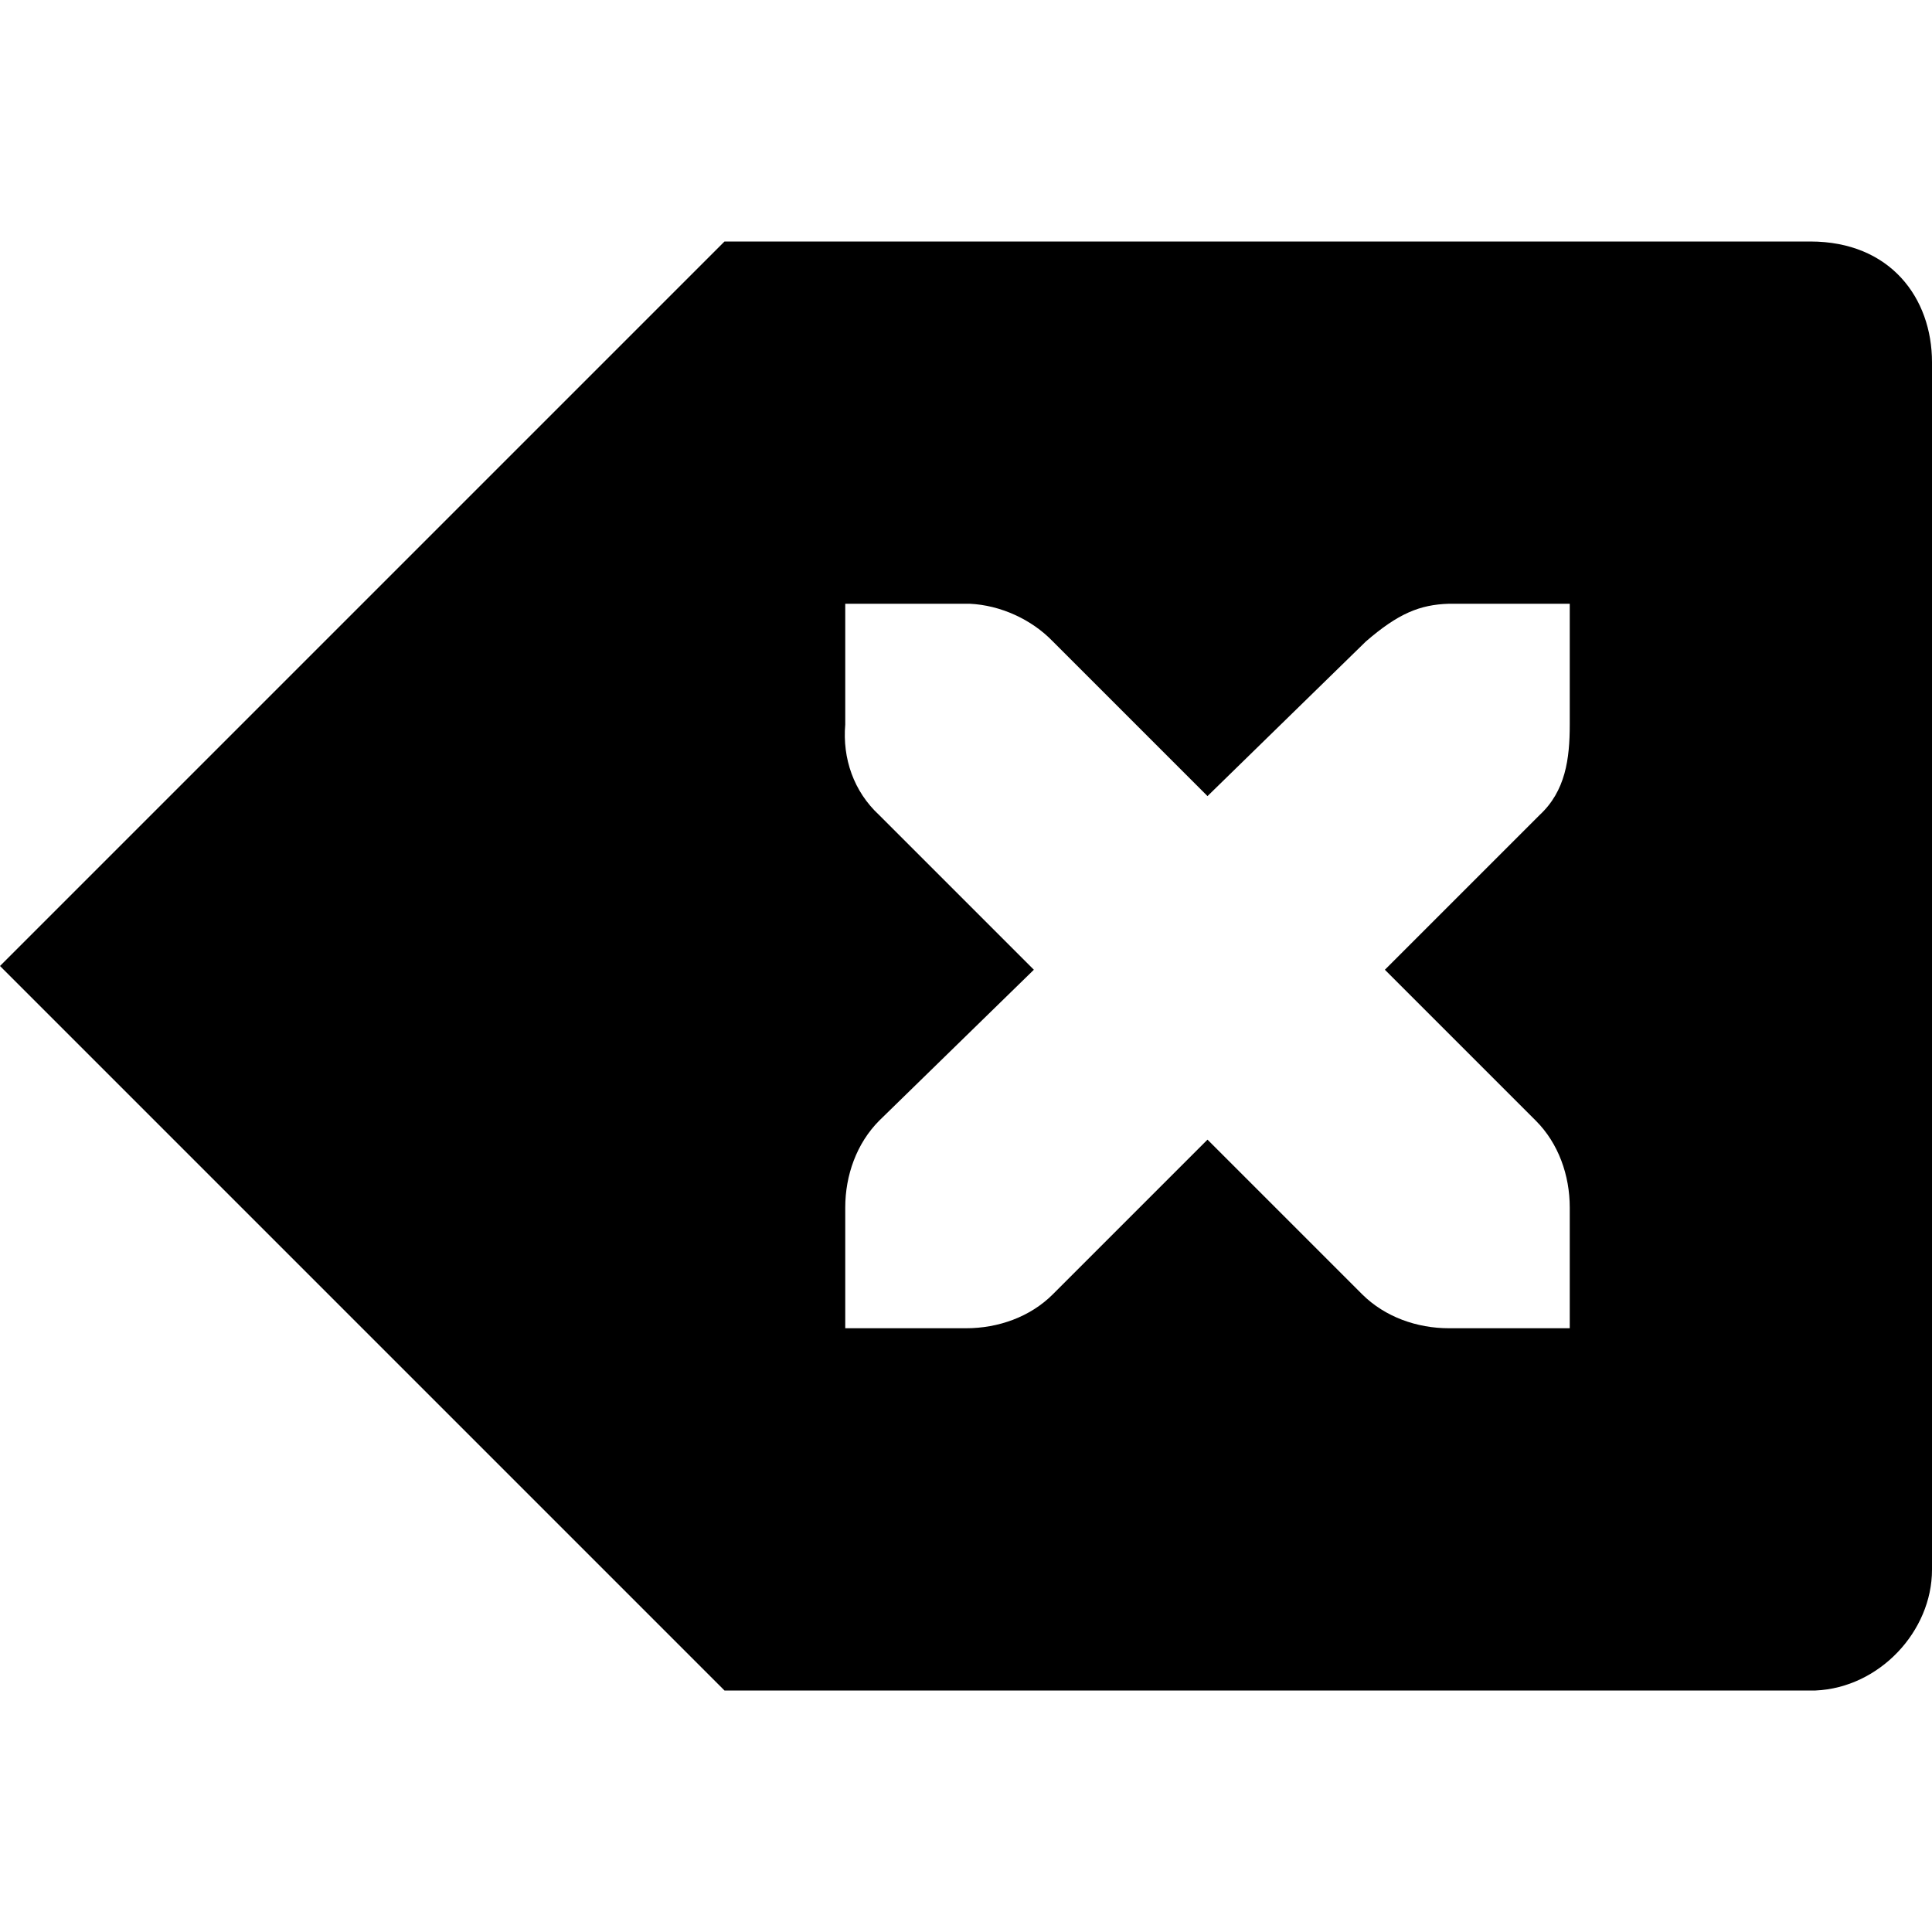
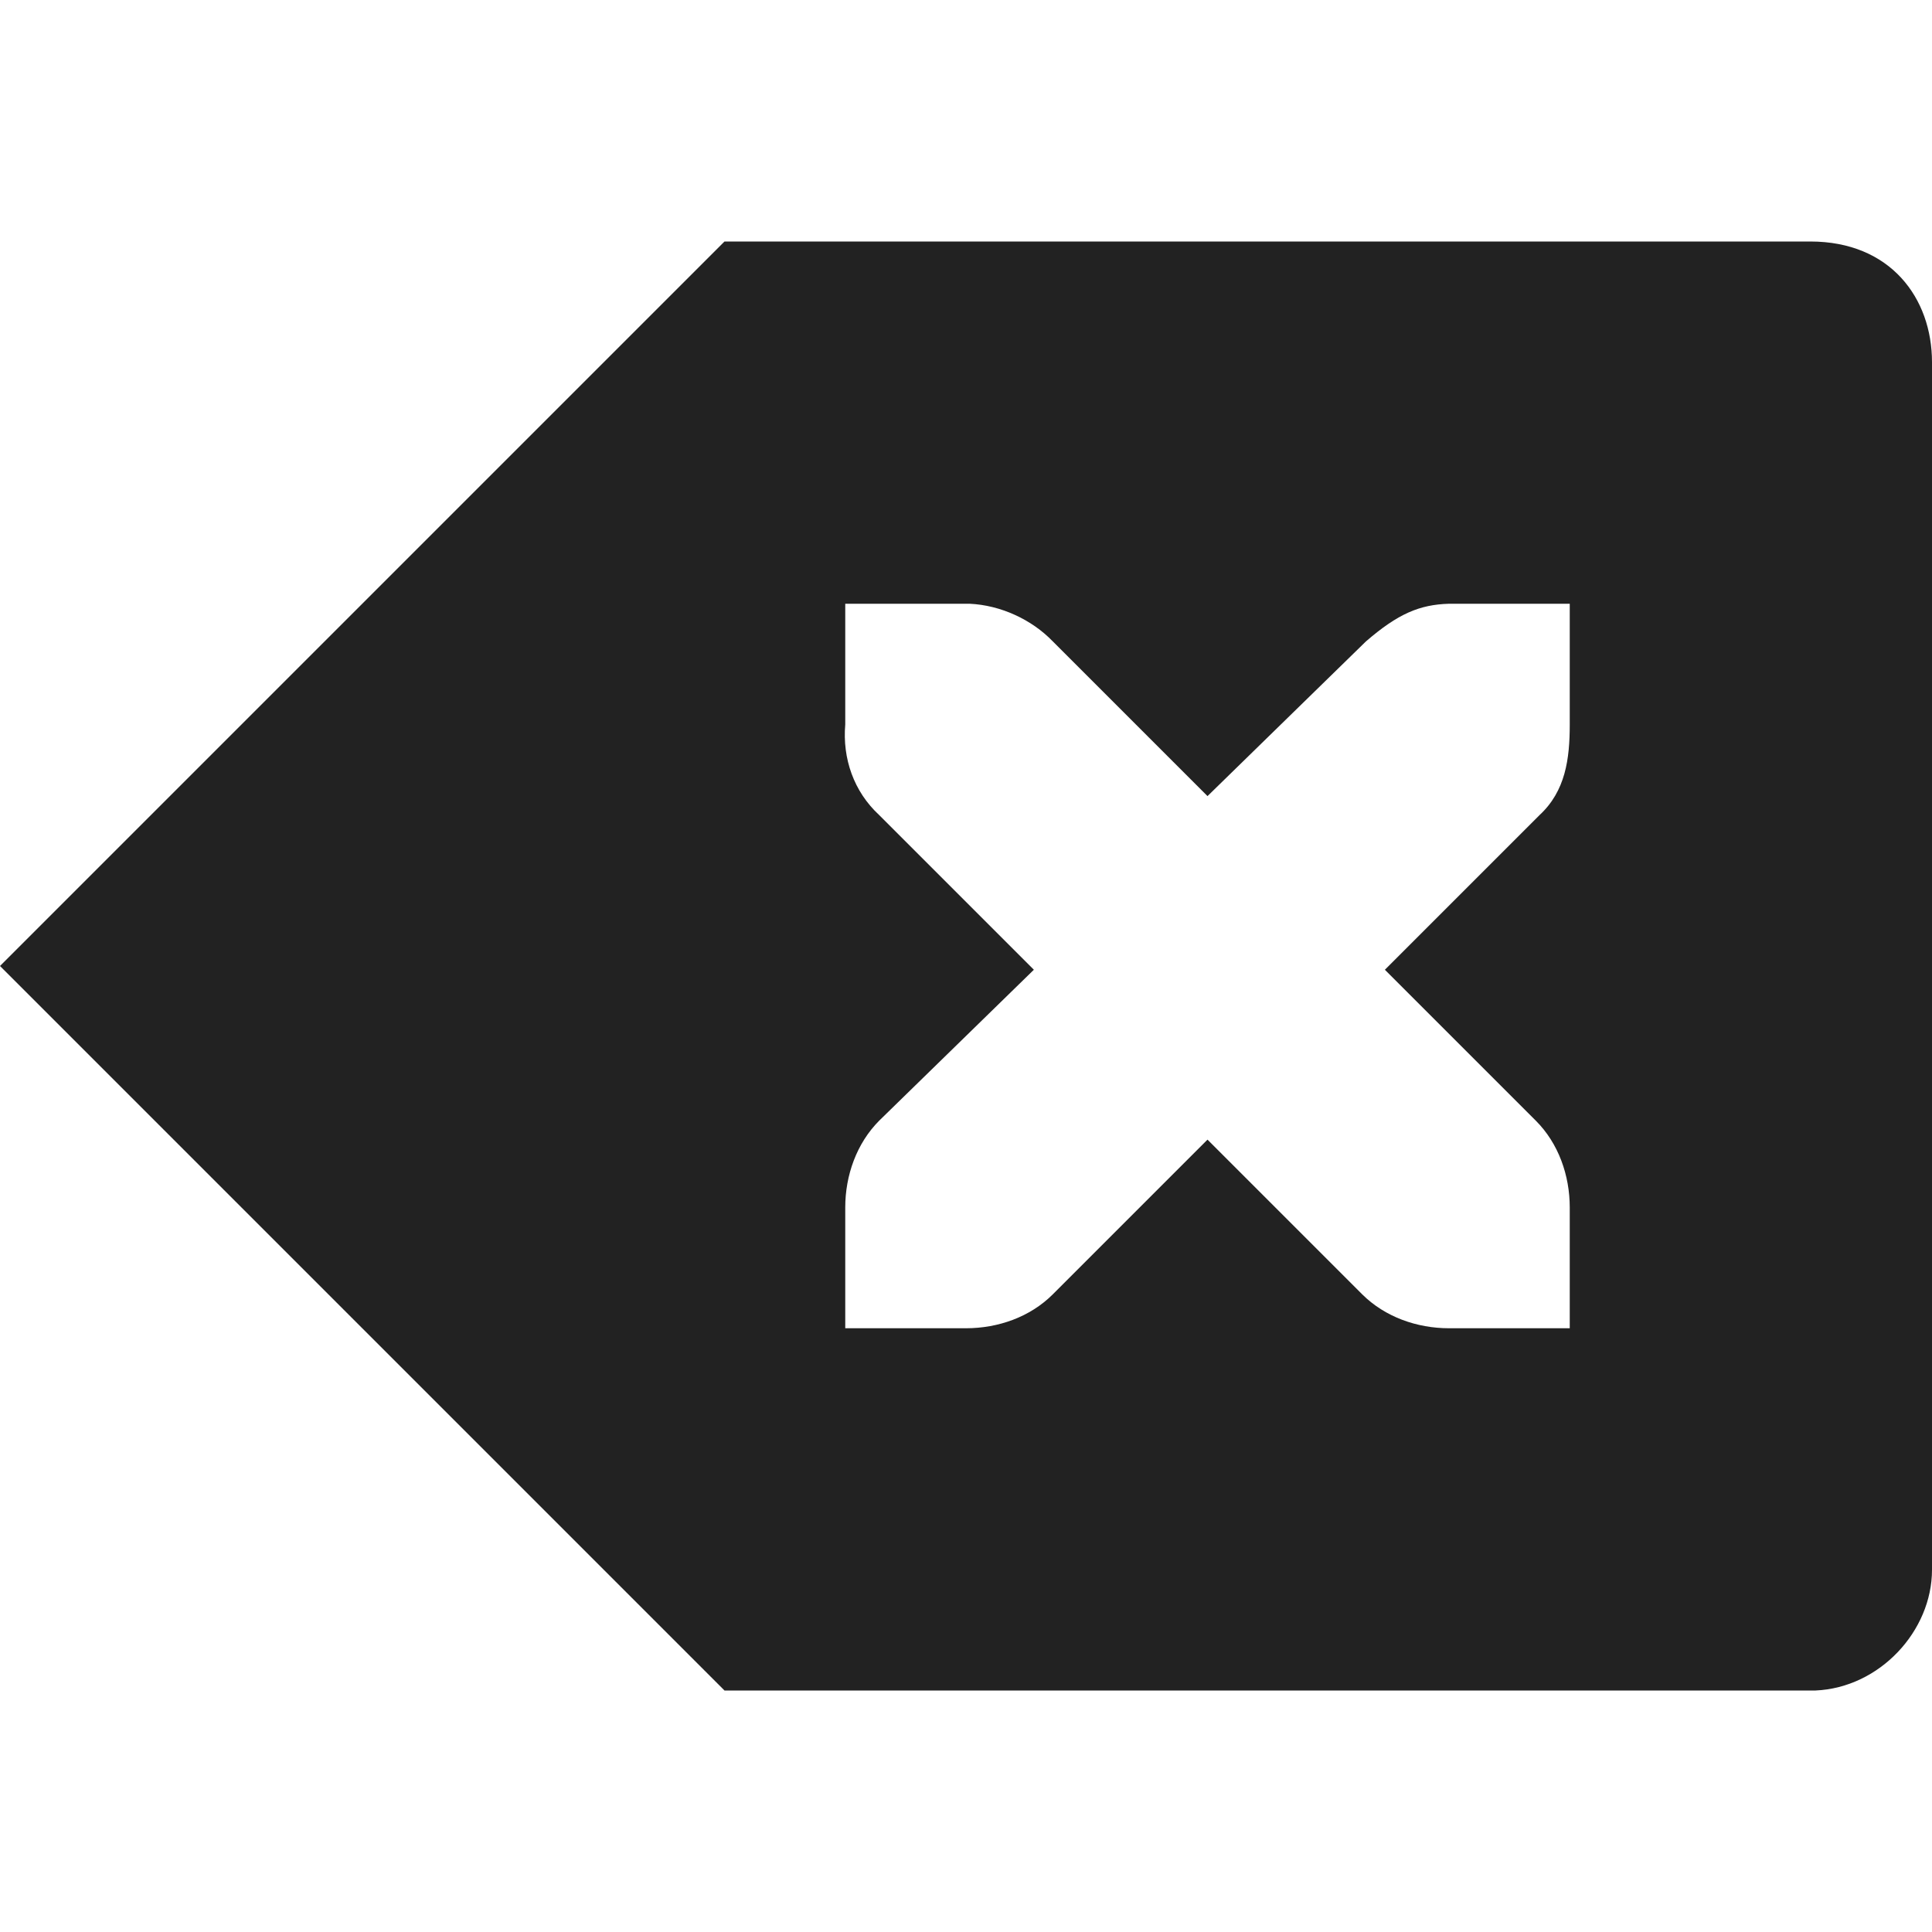
<svg xmlns="http://www.w3.org/2000/svg" height="16px" viewBox="0 0 16 16" width="16px">
-   <path d="m 6 2 l -6 6 l 6 6 h 9.035 c 0.531 -0.023 0.965 -0.492 0.965 -1 v -10 c 0 -0.531 -0.344 -1 -1.008 -1 z m 1 3 h 1 h 0.031 c 0.254 0.012 0.512 0.129 0.688 0.312 l 1.281 1.281 l 1.312 -1.281 c 0.266 -0.23 0.445 -0.305 0.688 -0.312 h 1 v 1 c 0 0.285 -0.035 0.551 -0.25 0.75 l -1.281 1.281 l 1.25 1.25 c 0.188 0.188 0.281 0.453 0.281 0.719 v 1 h -1 c -0.266 0 -0.531 -0.094 -0.719 -0.281 l -1.281 -1.281 l -1.281 1.281 c -0.188 0.188 -0.453 0.281 -0.719 0.281 h -1 v -1 c 0 -0.266 0.094 -0.531 0.281 -0.719 l 1.281 -1.25 l -1.281 -1.281 c -0.211 -0.195 -0.305 -0.469 -0.281 -0.75 z m 0 0" fill="#000000" />
+   <path d="m 6 2 l -6 6 l 6 6 h 9.035 c 0.531 -0.023 0.965 -0.492 0.965 -1 v -10 c 0 -0.531 -0.344 -1 -1.008 -1 z m 1 3 h 1 h 0.031 c 0.254 0.012 0.512 0.129 0.688 0.312 l 1.281 1.281 l 1.312 -1.281 c 0.266 -0.23 0.445 -0.305 0.688 -0.312 h 1 v 1 c 0 0.285 -0.035 0.551 -0.25 0.75 l -1.281 1.281 l 1.25 1.25 c 0.188 0.188 0.281 0.453 0.281 0.719 v 1 h -1 c -0.266 0 -0.531 -0.094 -0.719 -0.281 l -1.281 -1.281 l -1.281 1.281 c -0.188 0.188 -0.453 0.281 -0.719 0.281 h -1 v -1 c 0 -0.266 0.094 -0.531 0.281 -0.719 l 1.281 -1.25 l -1.281 -1.281 c -0.211 -0.195 -0.305 -0.469 -0.281 -0.75 z m 0 0" fill="#222222" />
</svg>
